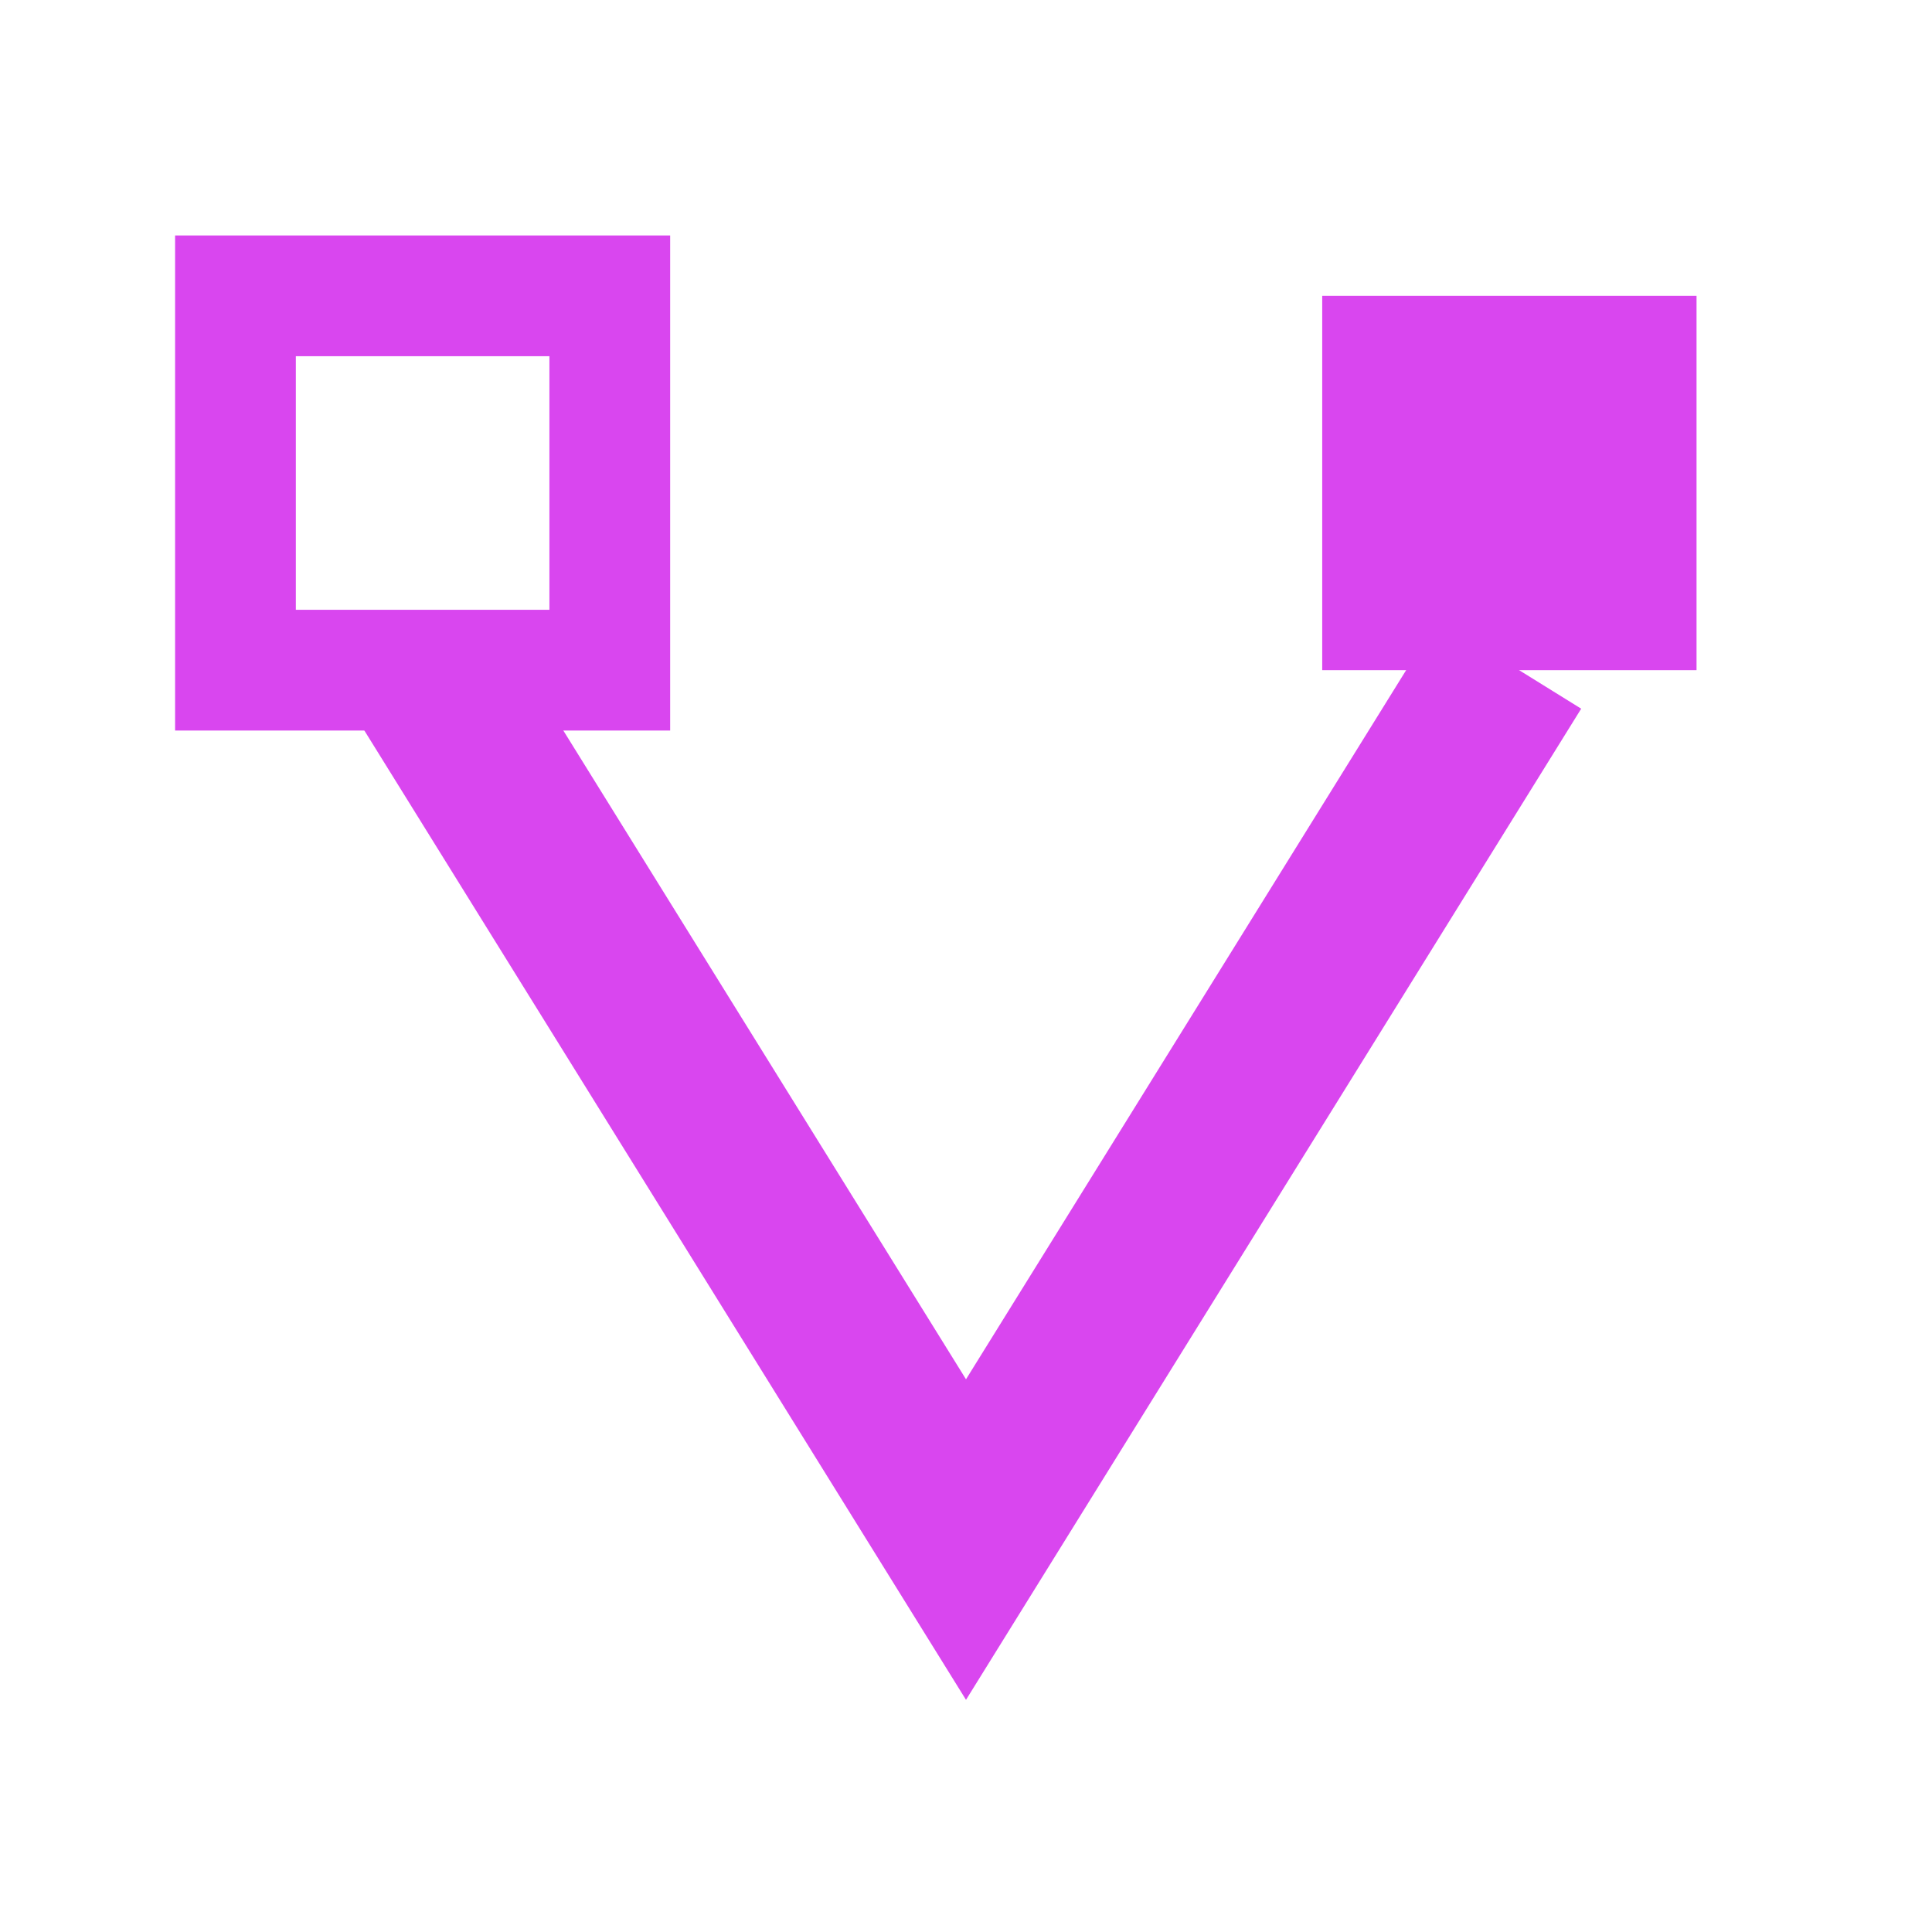
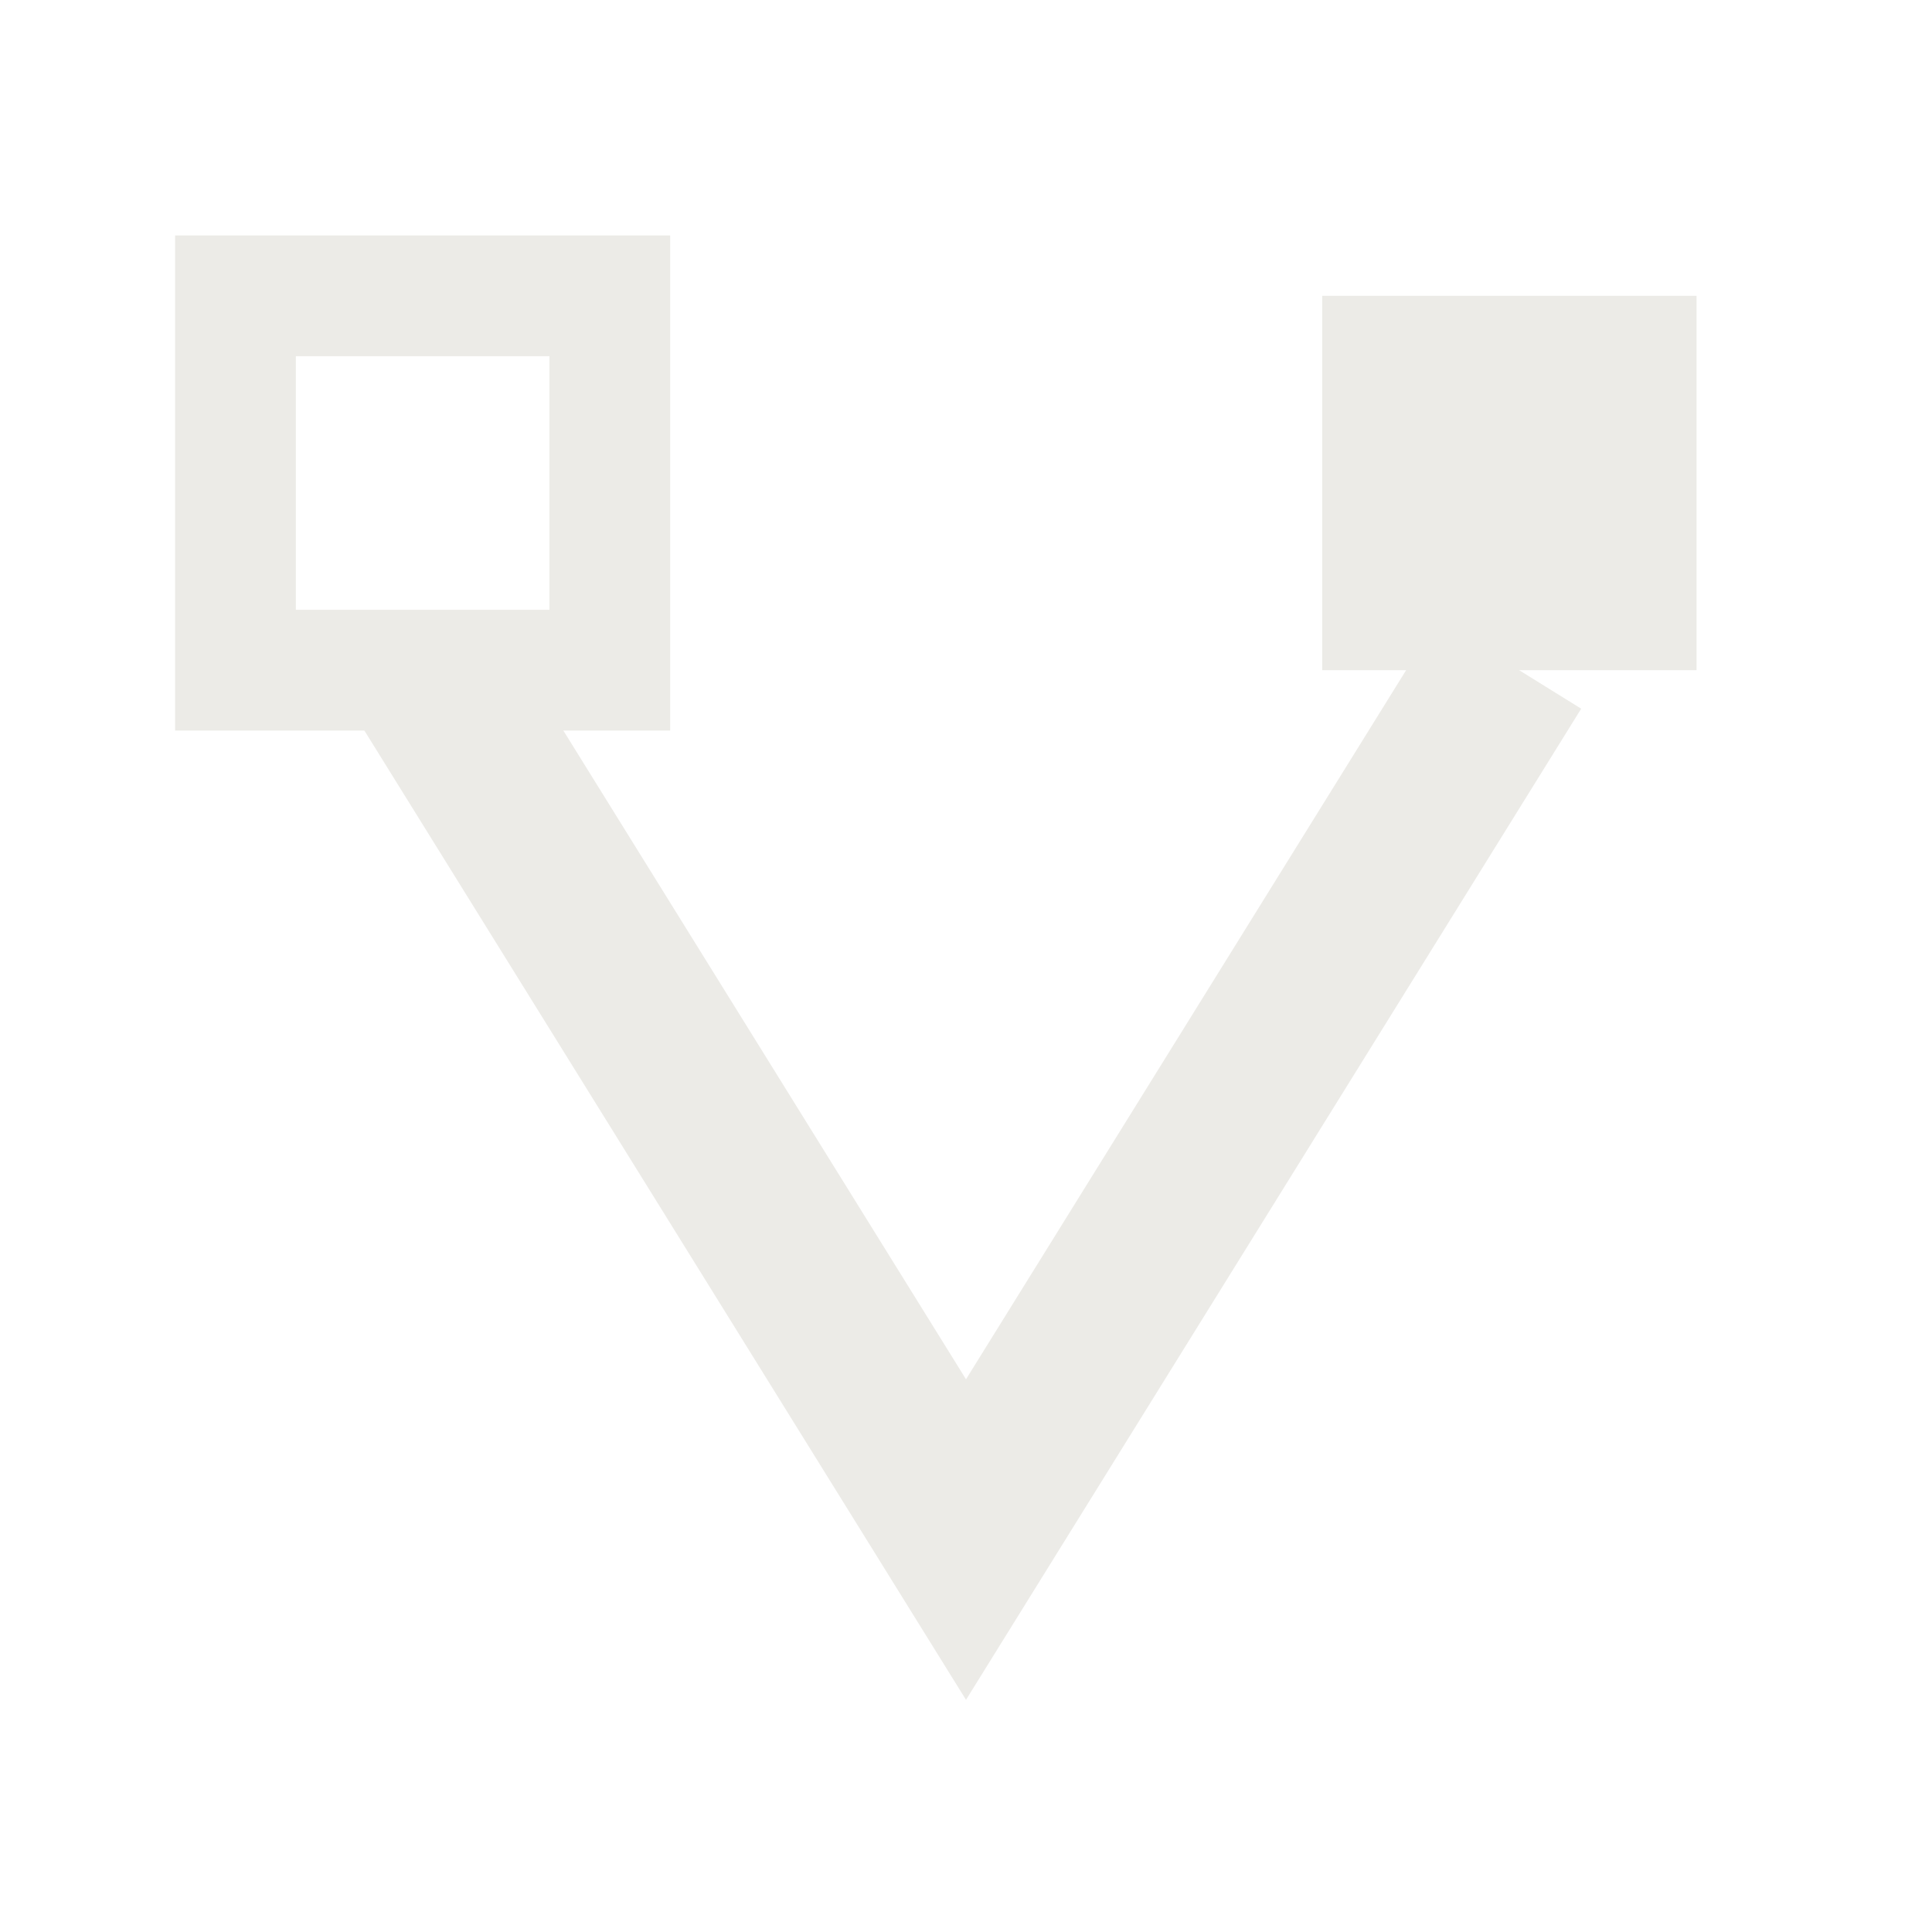
<svg xmlns="http://www.w3.org/2000/svg" viewBox="0 0 32 32" width="32" height="32" role="img" aria-label="Velocity">
-   <g fill="none" stroke="#d946ef">
+   <g fill="none" stroke="#ecebe7">
    <path d="M7 11 16 25.5 25 11" stroke-width="2.8" stroke-linejoin="miter" />
    <rect x="3.9" y="4.9" width="6.2" height="6.2" stroke-width="2" />
  </g>
-   <rect x="21.9" y="4.9" width="6.2" height="6.2" fill="#d946ef" />
+   <rect x="21.9" y="4.9" width="6.2" height="6.2" fill="#ecebe7" />
</svg>
